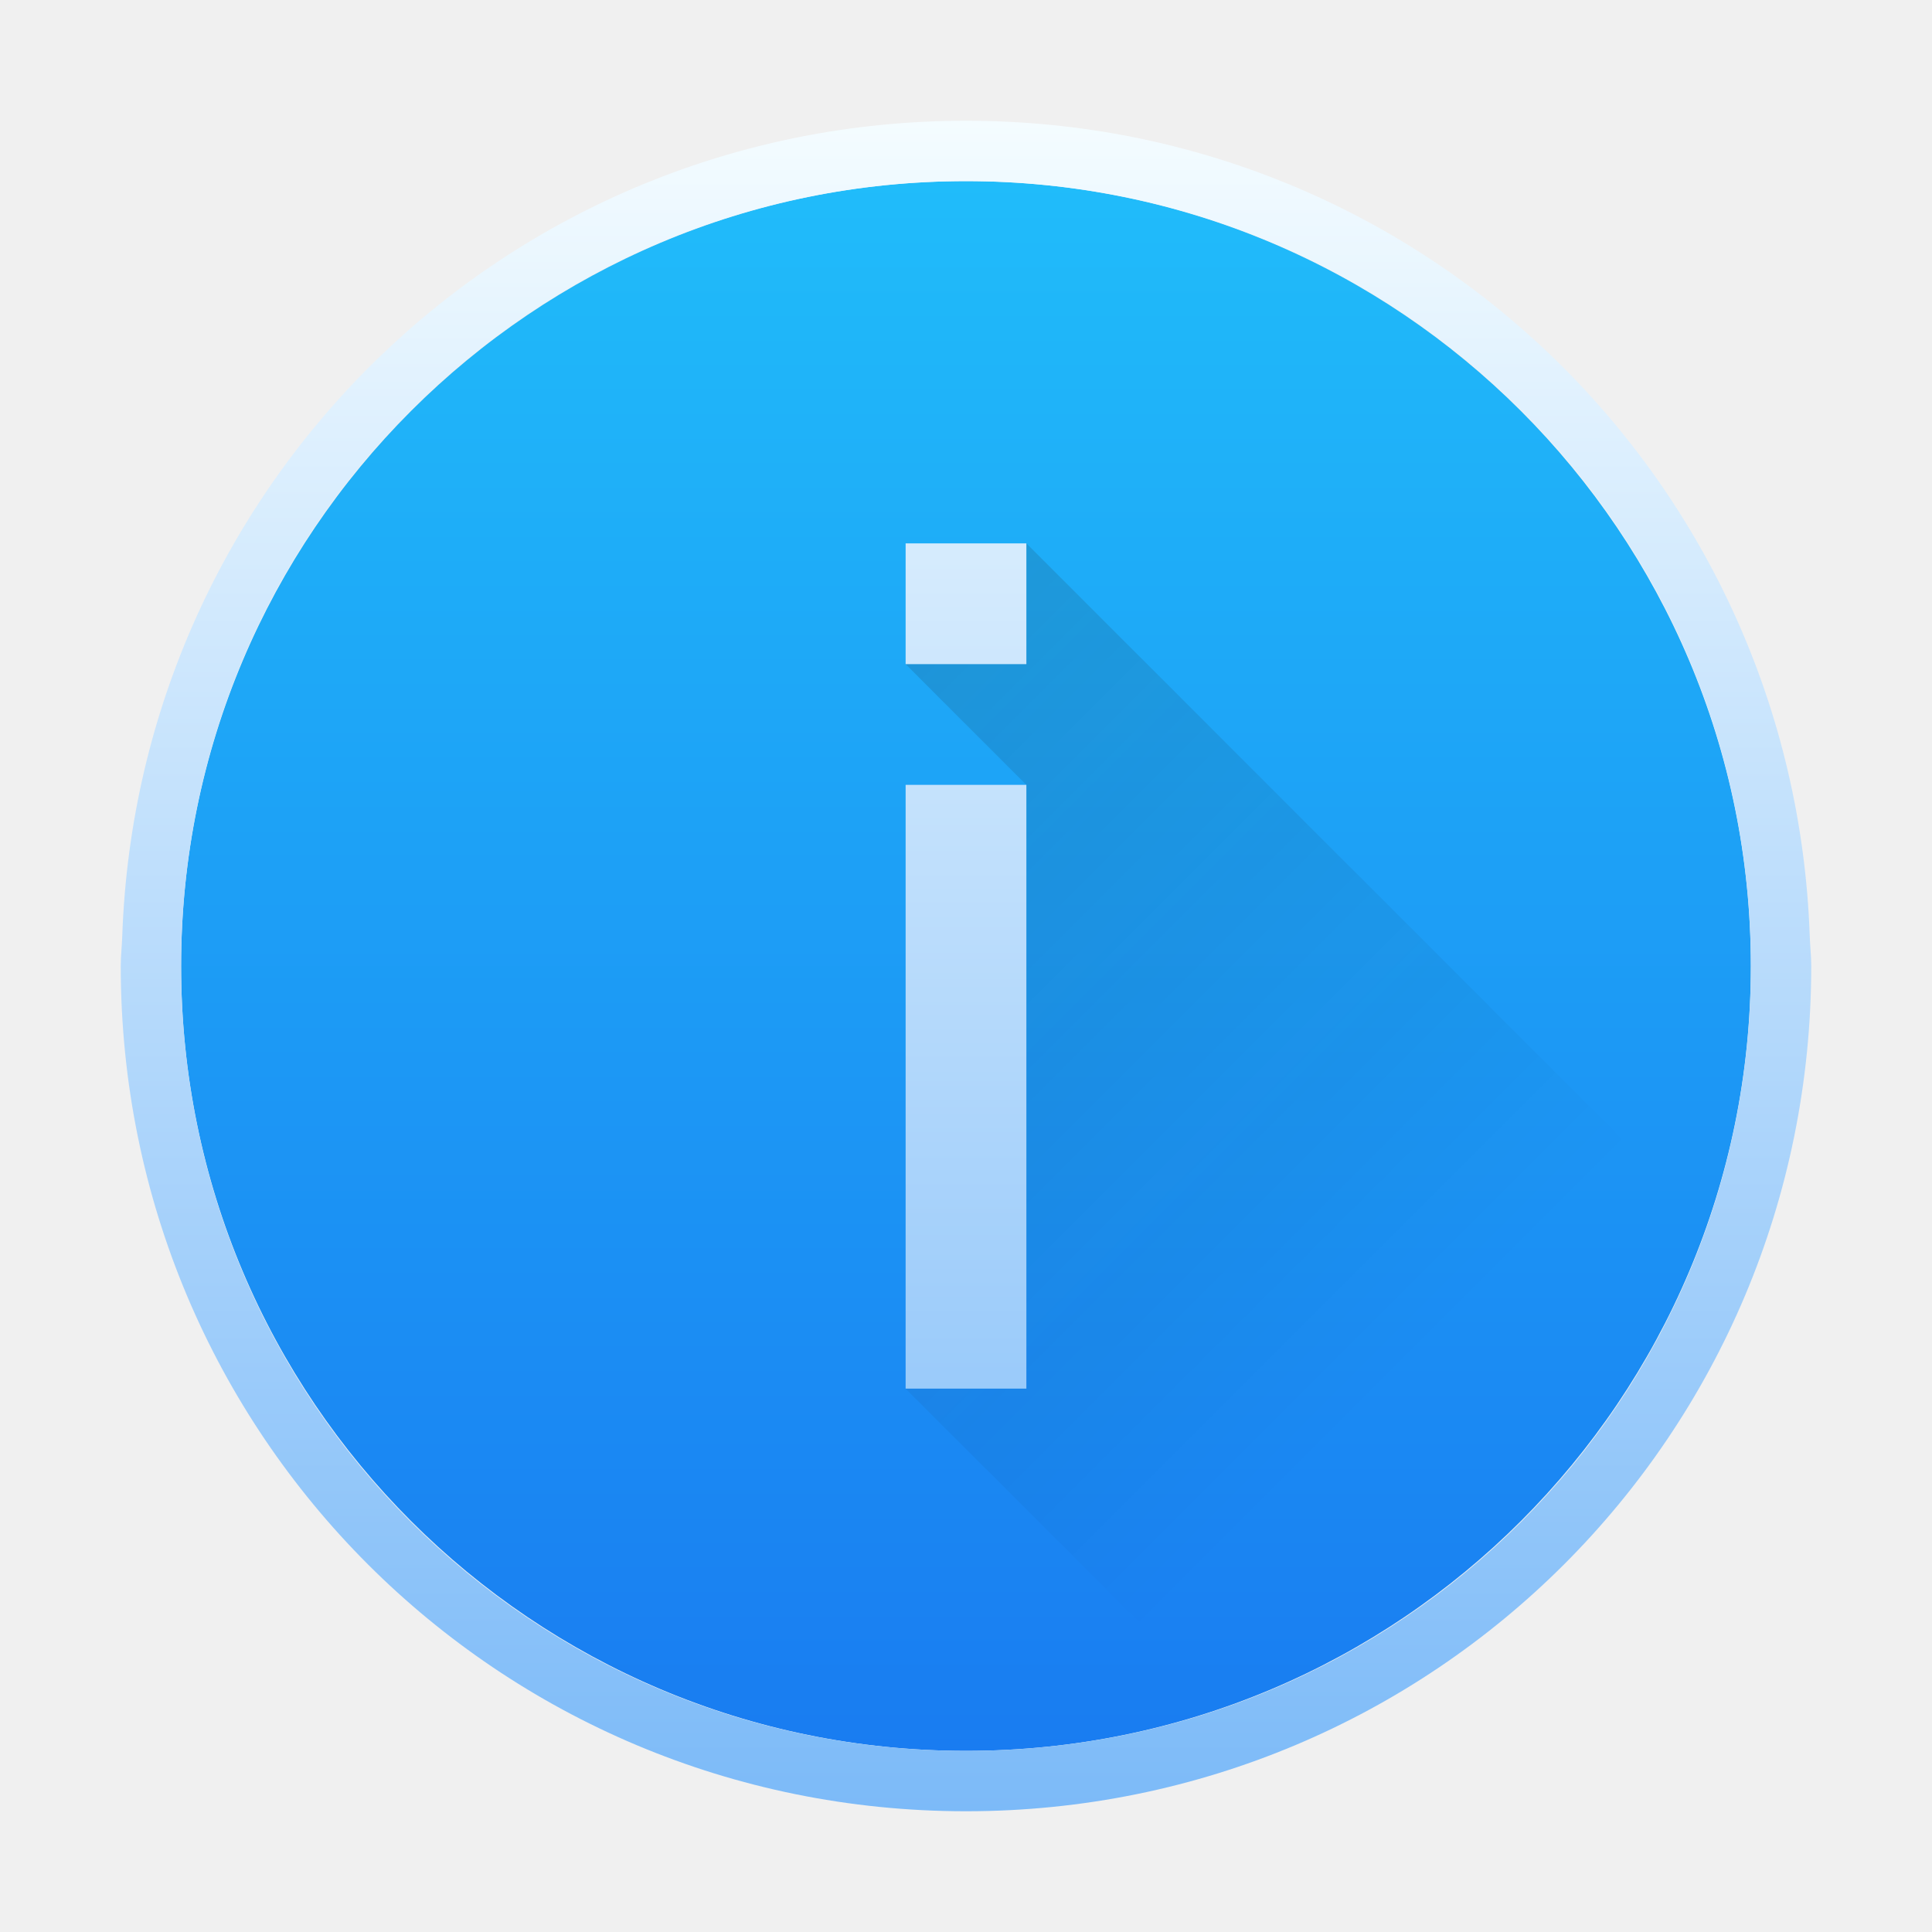
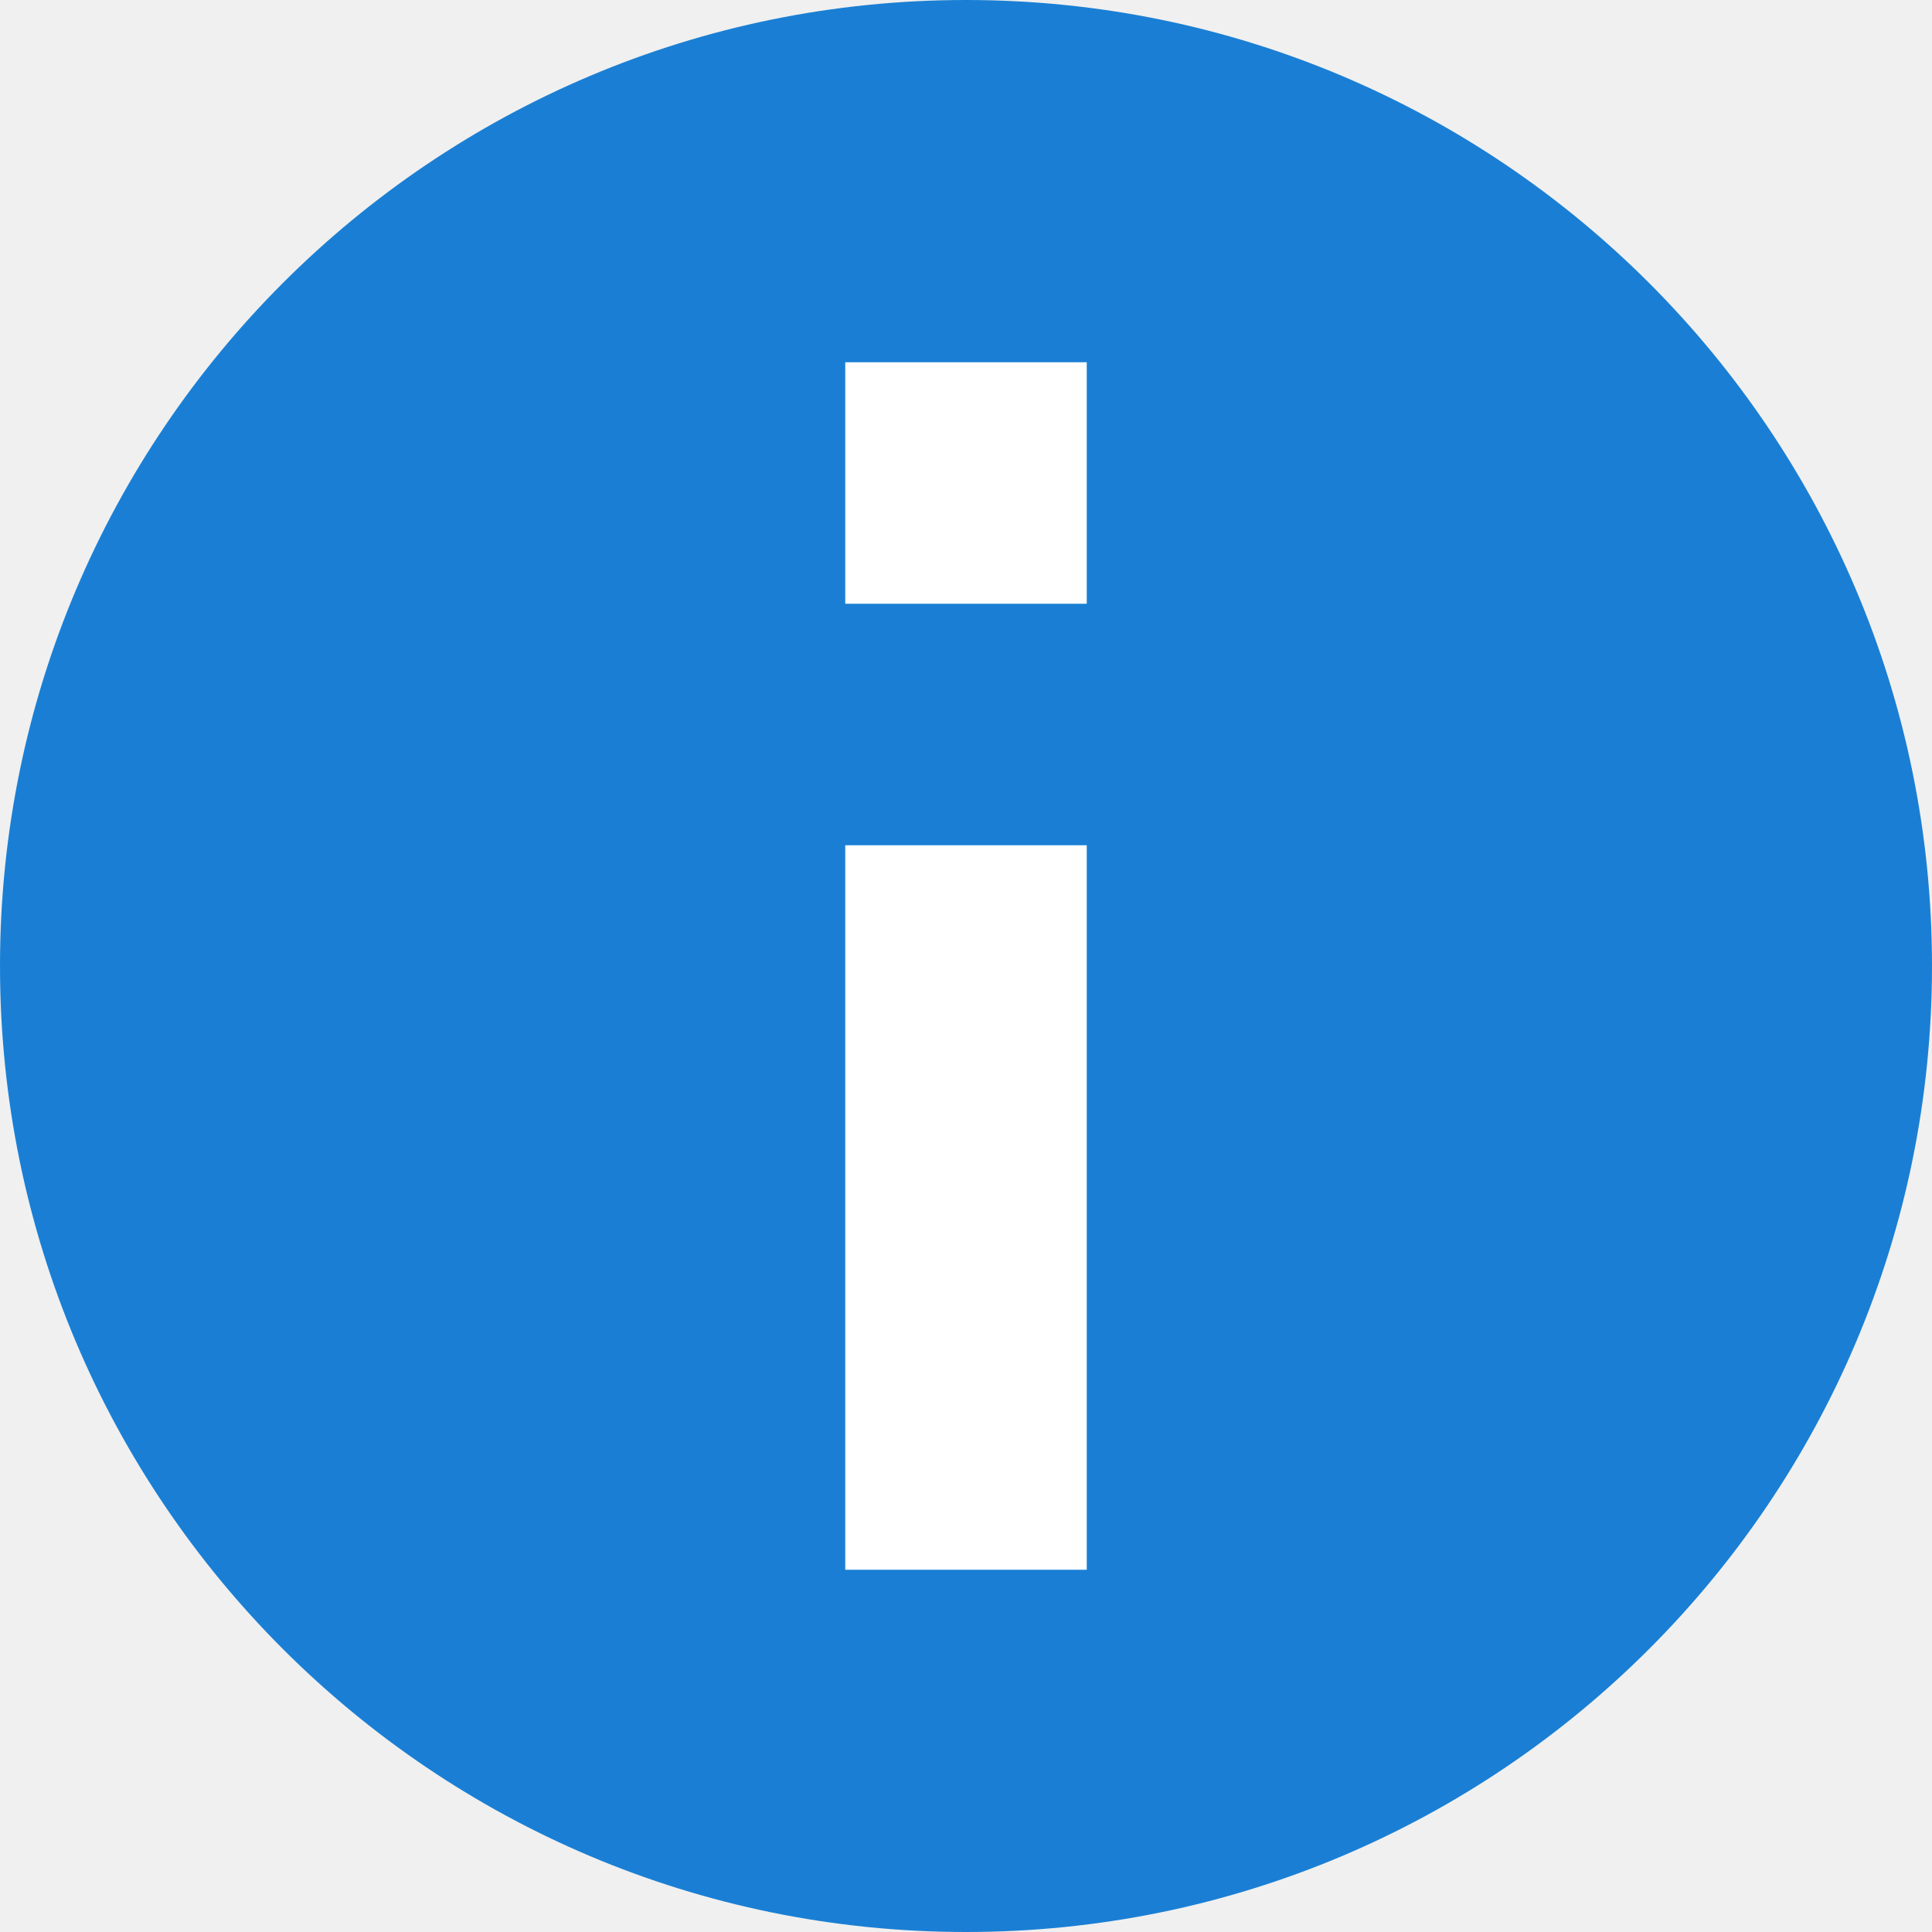
- <svg xmlns="http://www.w3.org/2000/svg" xmlns:xlink="http://www.w3.org/1999/xlink" width="32" version="1.1" height="32">
-   <defs id="defs5455">
-     <linearGradient id="linearGradient4143">
-       <stop style="stop-color:#197cf1" id="stop4145" />
-       <stop offset="1" style="stop-color:#20bcfa" id="stop4147" />
-     </linearGradient>
-     <linearGradient xlink:href="#linearGradient4143" id="linearGradient4149" y1="545.798" y2="517.798" x2="0" gradientUnits="userSpaceOnUse" gradientTransform="matrix(0.9285711 0 0 0.9285706 28.61235 37.98614)" />
-     <linearGradient id="linearGradient4290">
-       <stop style="stop-color:#7cbaf8" id="stop4292" />
-       <stop offset="1" style="stop-color:#f4fcff" id="stop4294" />
-     </linearGradient>
-     <linearGradient xlink:href="#linearGradient4290" id="linearGradient4144" y1="30" y2="2" x2="0" gradientUnits="userSpaceOnUse" />
-     <linearGradient id="linearGradient4227">
-       <stop style="stop-color:#292c2f" id="stop4229" />
-       <stop offset="1" style="stop-opacity:0" id="stop4231" />
-     </linearGradient>
-     <linearGradient xlink:href="#linearGradient4227" id="linearGradient4191" y1="9" x1="9" y2="23" x2="23" gradientUnits="userSpaceOnUse" />
-   </defs>
-   <g id="layer1" transform="matrix(1 0 0 1 -384.5714 -515.798)">
-     <rect width="26" x="387.571" y="518.798" rx="13" height="26" style="fill:url(#linearGradient4149)" id="rect4130" />
-     <path style="fill:url(#linearGradient4191);opacity:0.2;fill-rule:evenodd" id="path4184" d="M 17 9 L 15 11 L 17 13 L 15 23 L 23 31 L 26 31 L 29 31 L 31 31 L 31 27 L 31 23 L 17 9 z " transform="matrix(1 0 0 1 384.5714 515.798)" />
-     <path style="fill:url(#linearGradient4144)" id="rect4133" d="M 16,2 C 8.413,2 2.289,7.979 2.025,15.5 2.02,15.667 2,15.831 2,16 c 0,7.756 6.244,14 14,14 7.756,0 14,-6.244 14,-14 0,-0.169 -0.02,-0.333 -0.025,-0.5 C 29.711,7.979 23.587,2 16,2 Z m 0,1 C 23.202,3 29,8.798 29,16 29,23.202 23.202,29 16,29 8.798,29 3,23.202 3,16 3,8.798 8.798,3 16,3 Z m -1,6 0,2 2,0 0,-2 z m 0,4 0,10 2,0 0,-10 z" transform="matrix(1 0 0 1 384.5714 515.798)" />
-   </g>
+ <svg xmlns="http://www.w3.org/2000/svg" version="1.1" width="16" height="16" id="svg3916">
+   <defs id="defs3918" />
+   <circle style="display:inline;opacity:1;fill:#1a7fd4;fill-opacity:1;stroke:none;stroke-width:0.623;stroke-linecap:round;stroke-linejoin:round;stroke-miterlimit:4;stroke-dasharray:none;stroke-opacity:1;enable-background:new" id="path9498-6" cx="8" cy="8" r="8" />
+   <rect style="opacity:1;vector-effect:none;fill:#ffffff;fill-opacity:1;stroke:none;stroke-width:2;stroke-linecap:round;stroke-linejoin:bevel;stroke-miterlimit:4;stroke-dasharray:none;stroke-dashoffset:0;stroke-opacity:1" id="rect9200" width="2" height="6" x="7" y="7" />
+   <rect style="opacity:1;vector-effect:none;fill:#ffffff;fill-opacity:1;stroke:none;stroke-width:2;stroke-linecap:round;stroke-linejoin:bevel;stroke-miterlimit:4;stroke-dasharray:none;stroke-dashoffset:0;stroke-opacity:1" id="rect82628" width="2" height="2" x="7" y="3" />
</svg>
